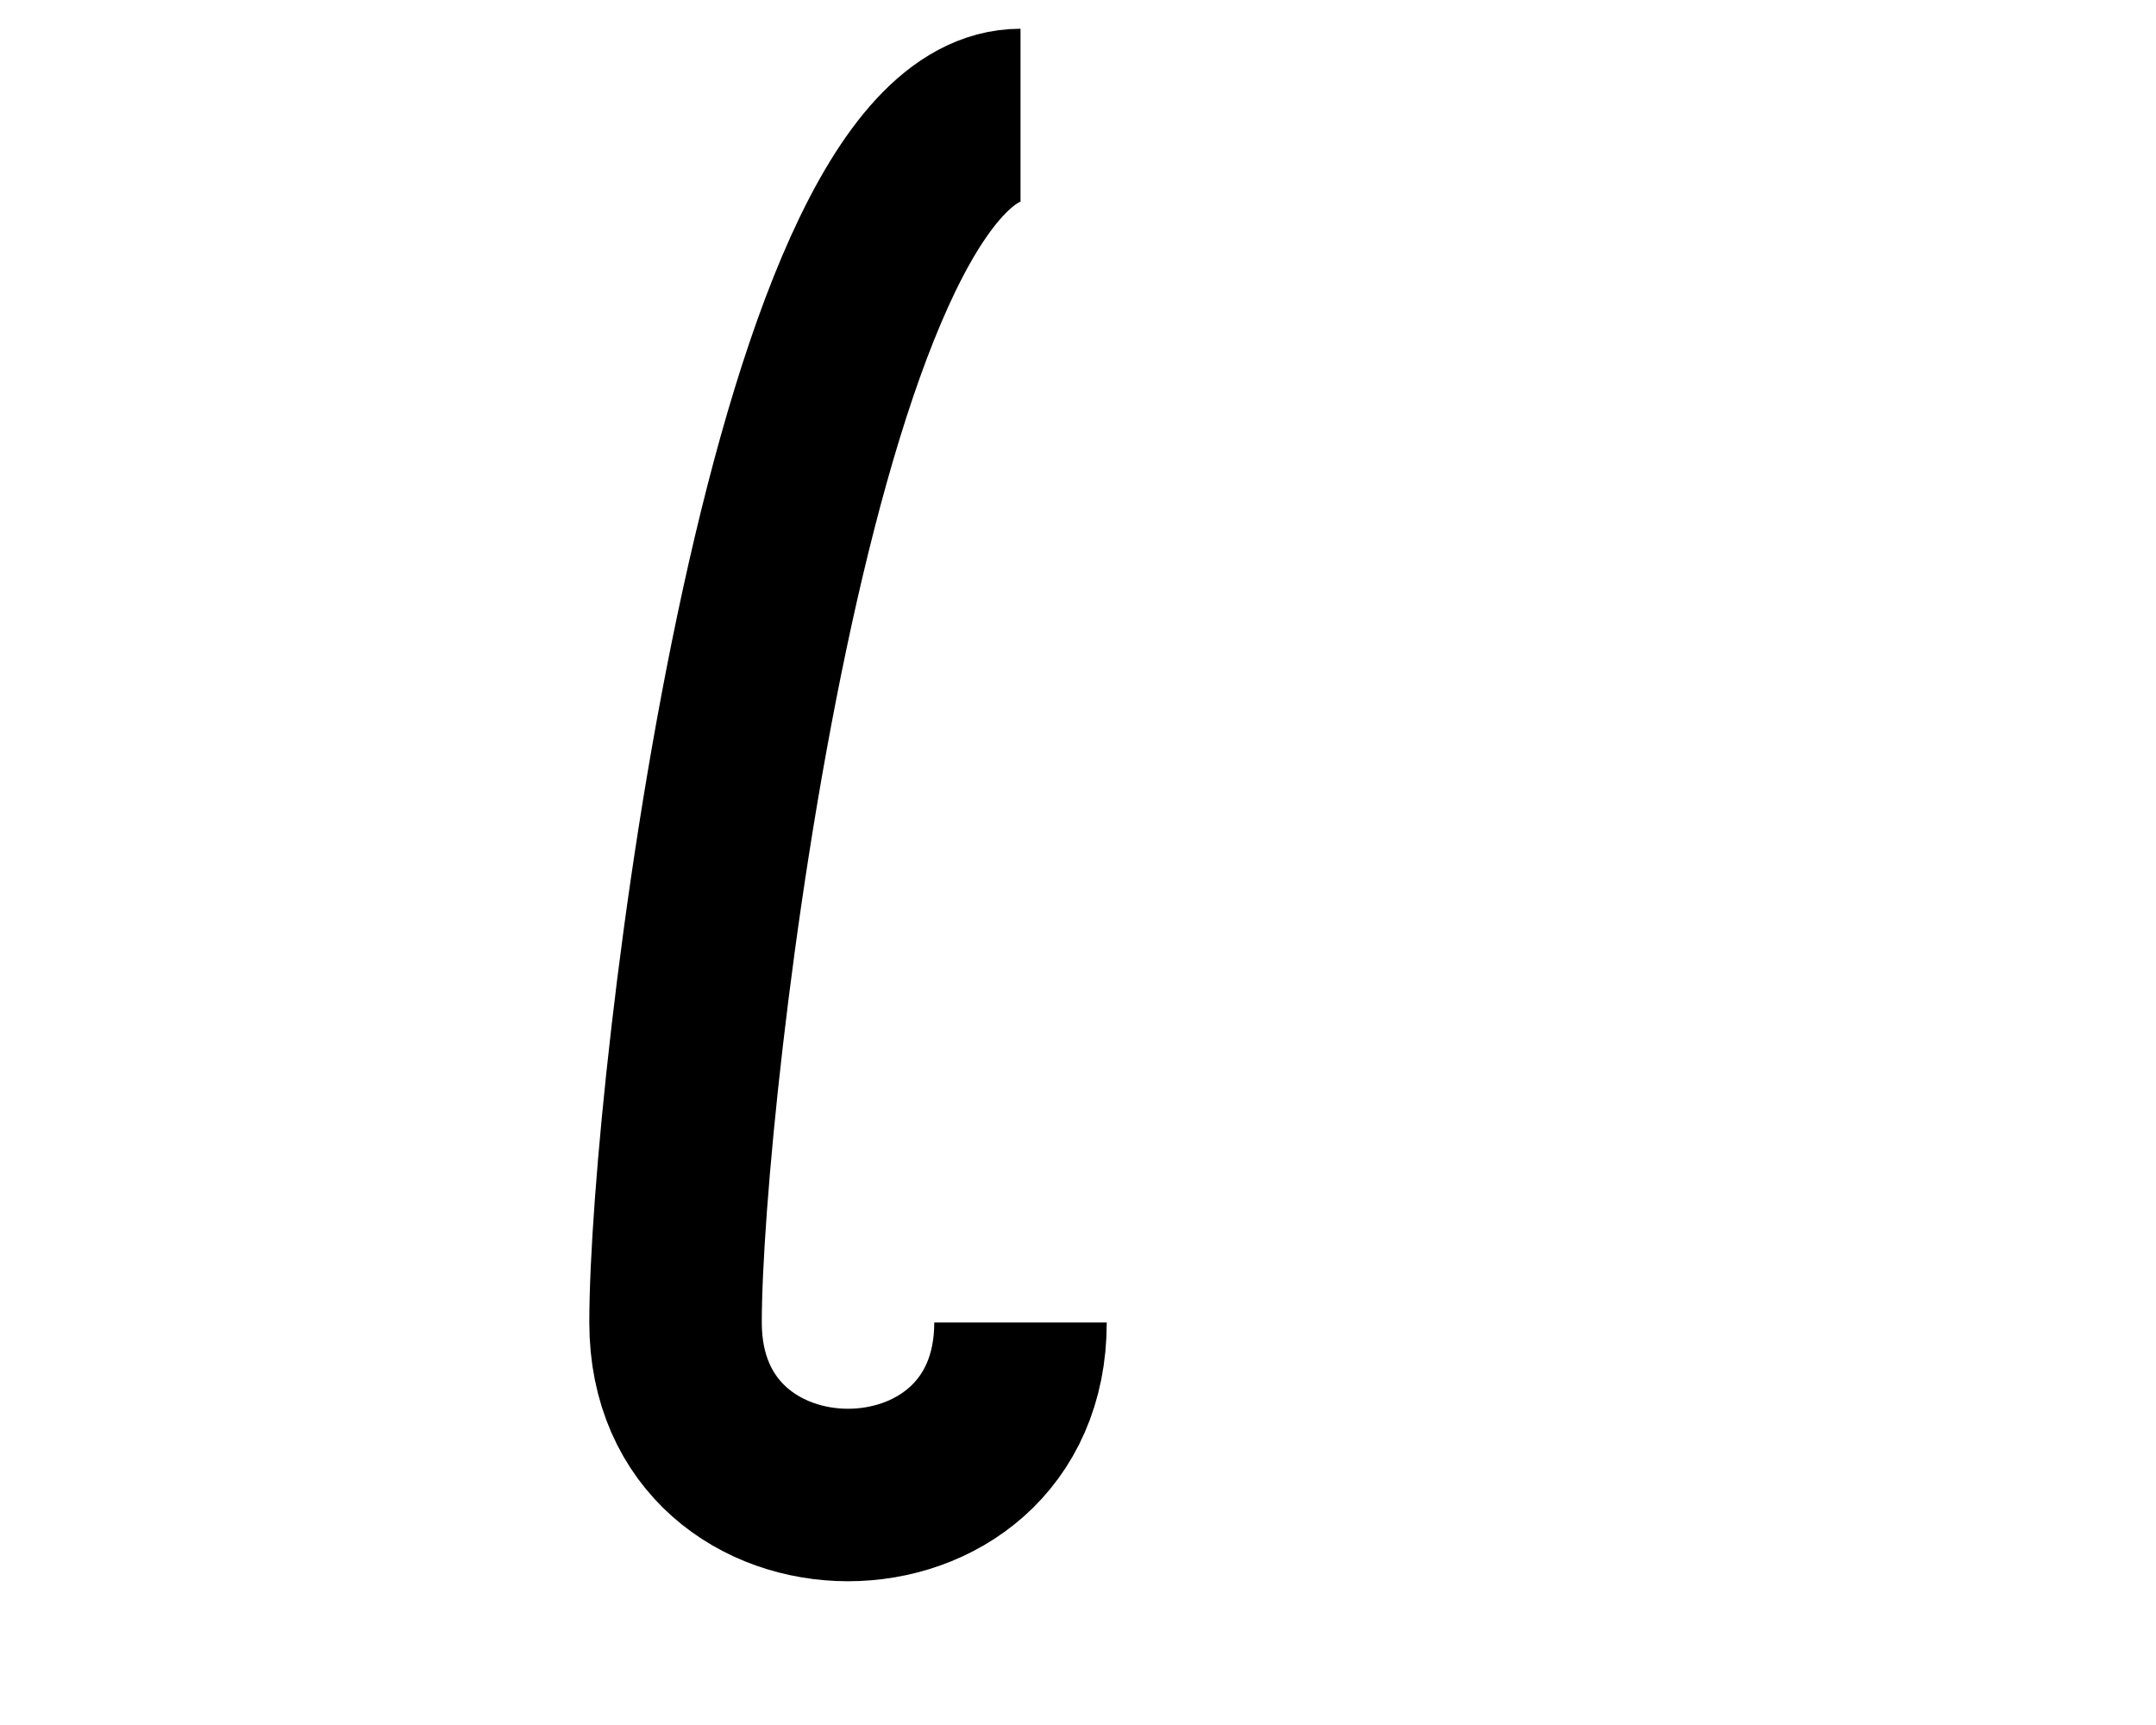
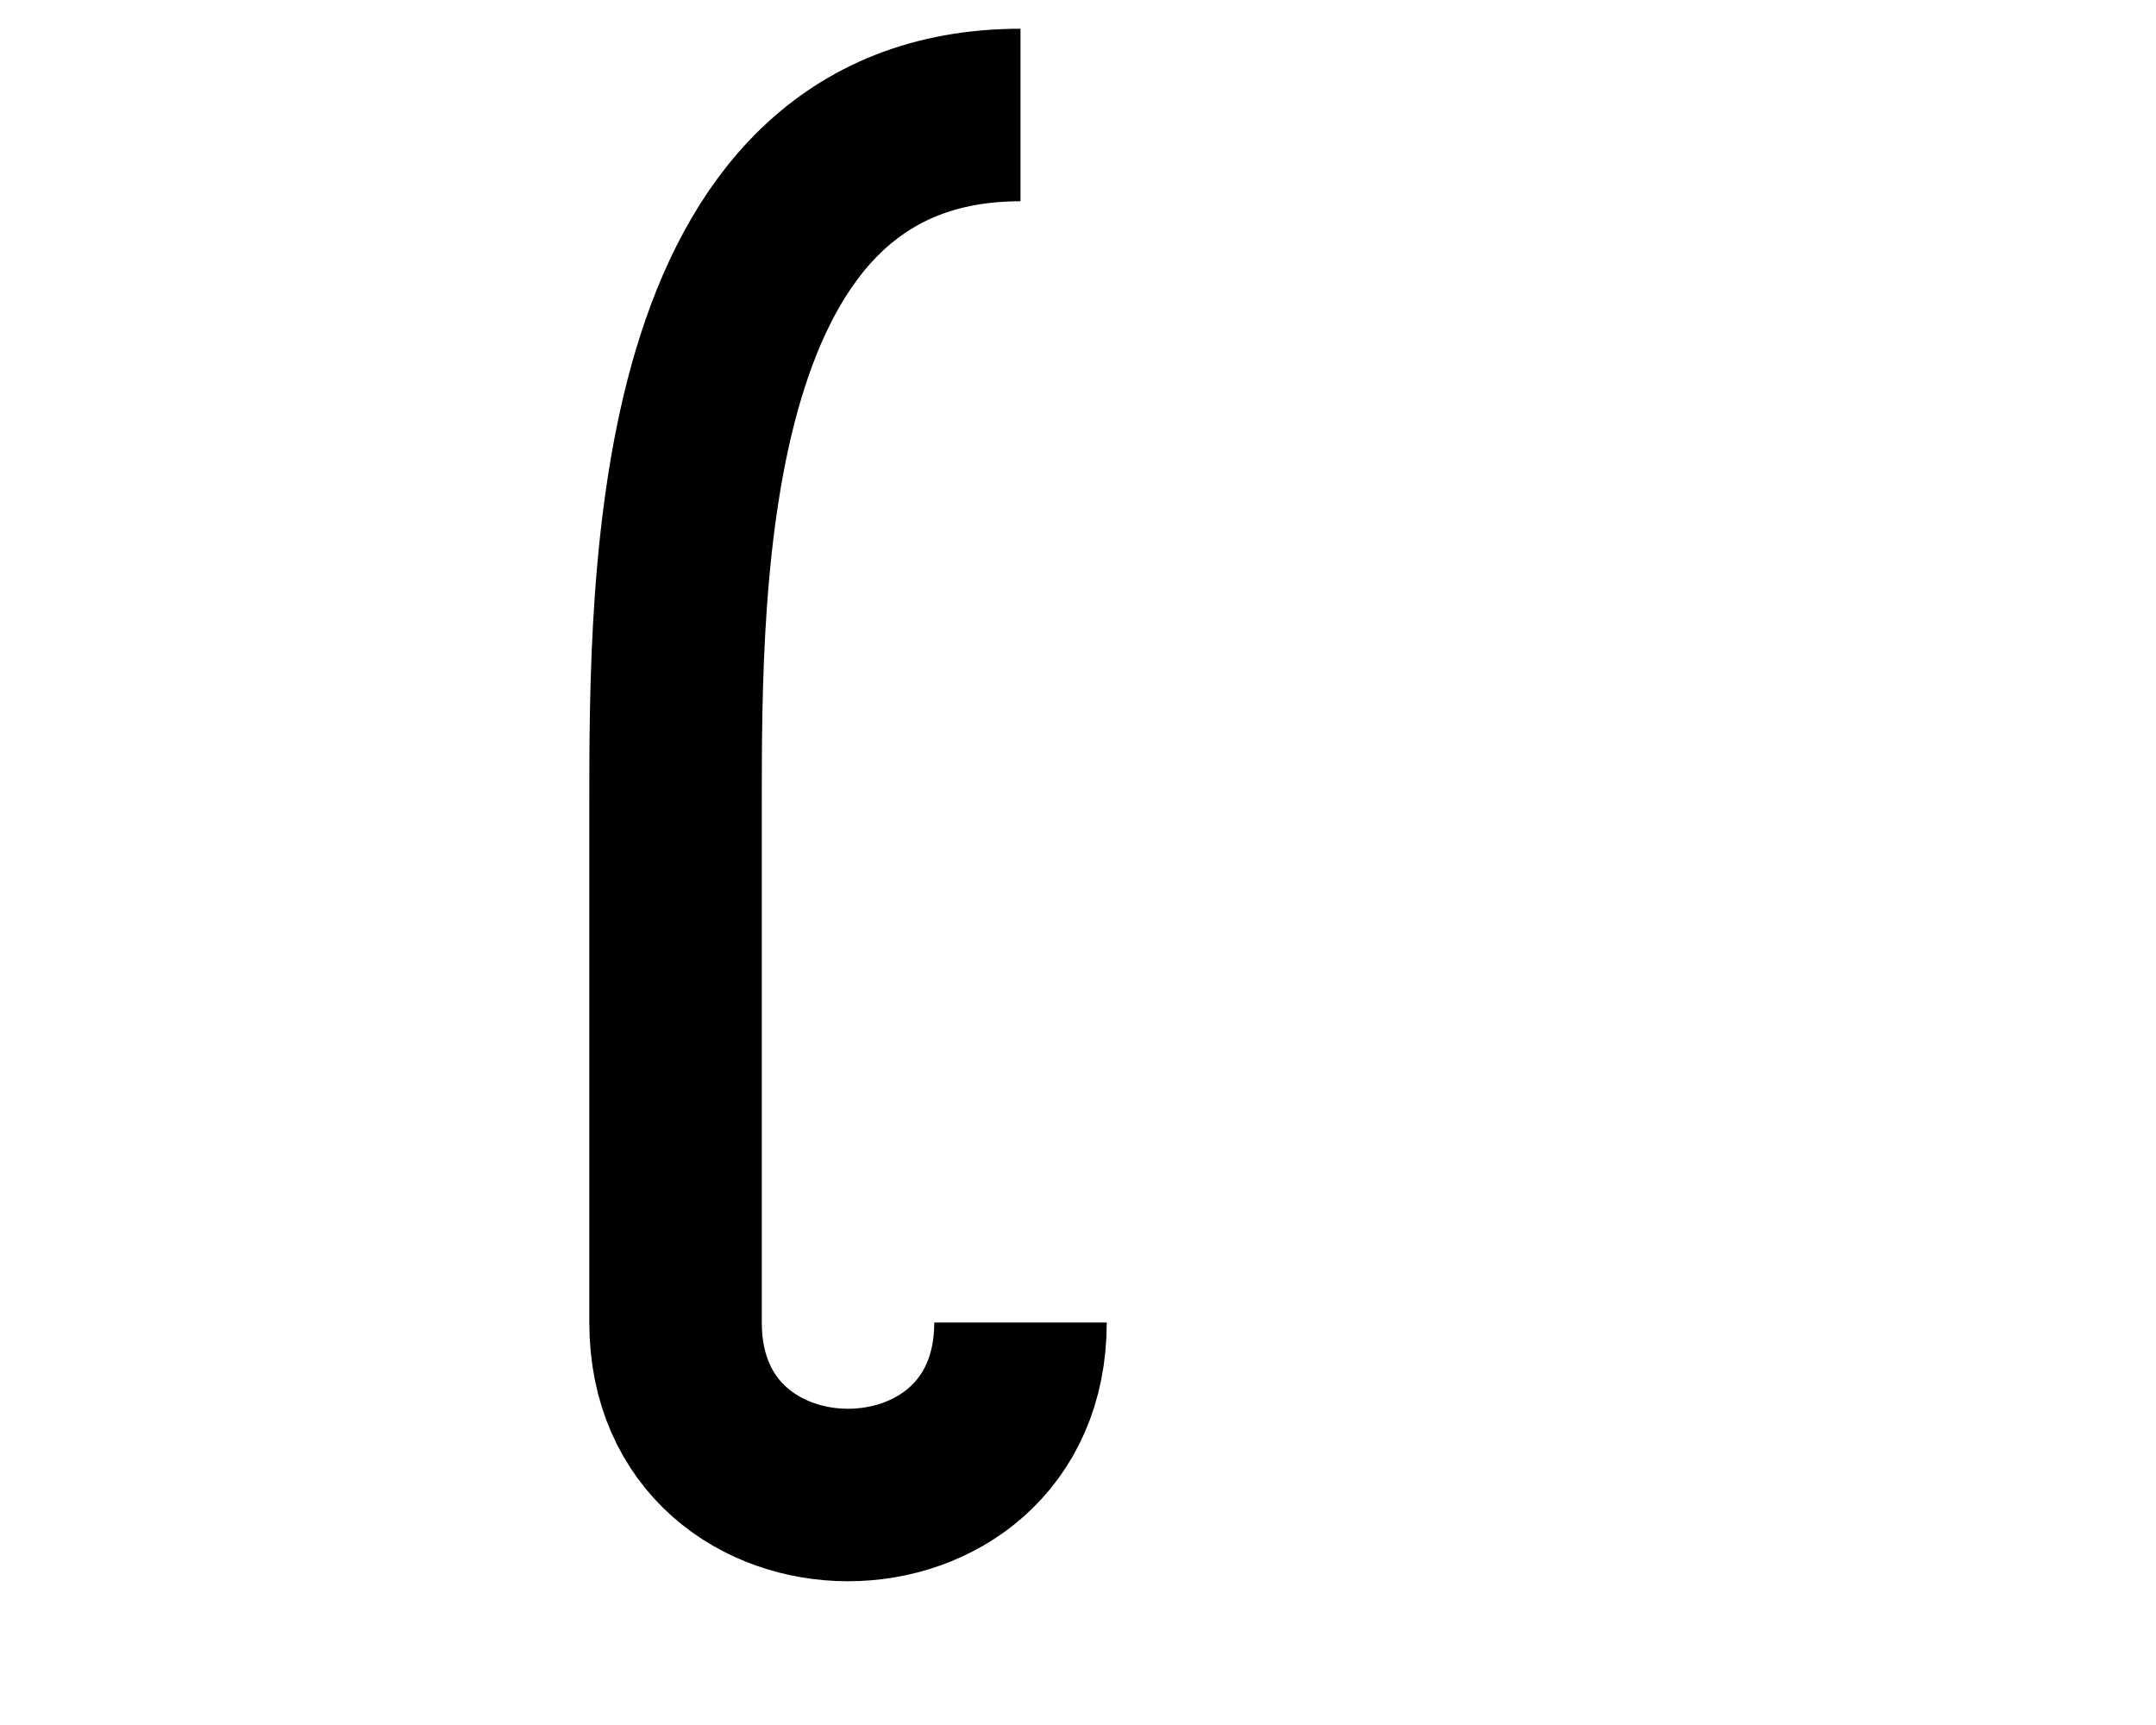
<svg xmlns="http://www.w3.org/2000/svg" width="25cm" height="20cm" viewBox="4 -2 6 30" version="1.1">
  <style type="text/css">
    .Stroke { fill:none; stroke:black; stroke-width:3 }
  </style>
-   <path class="Stroke" d="   M6,0   C2,0 0,17 0,21   S6,25 6,21 " />
+   <path class="Stroke" d="   M6,0   C0,0 0,8 0,12   L0,21   C0,25 6,25 6,21 " />
</svg>
